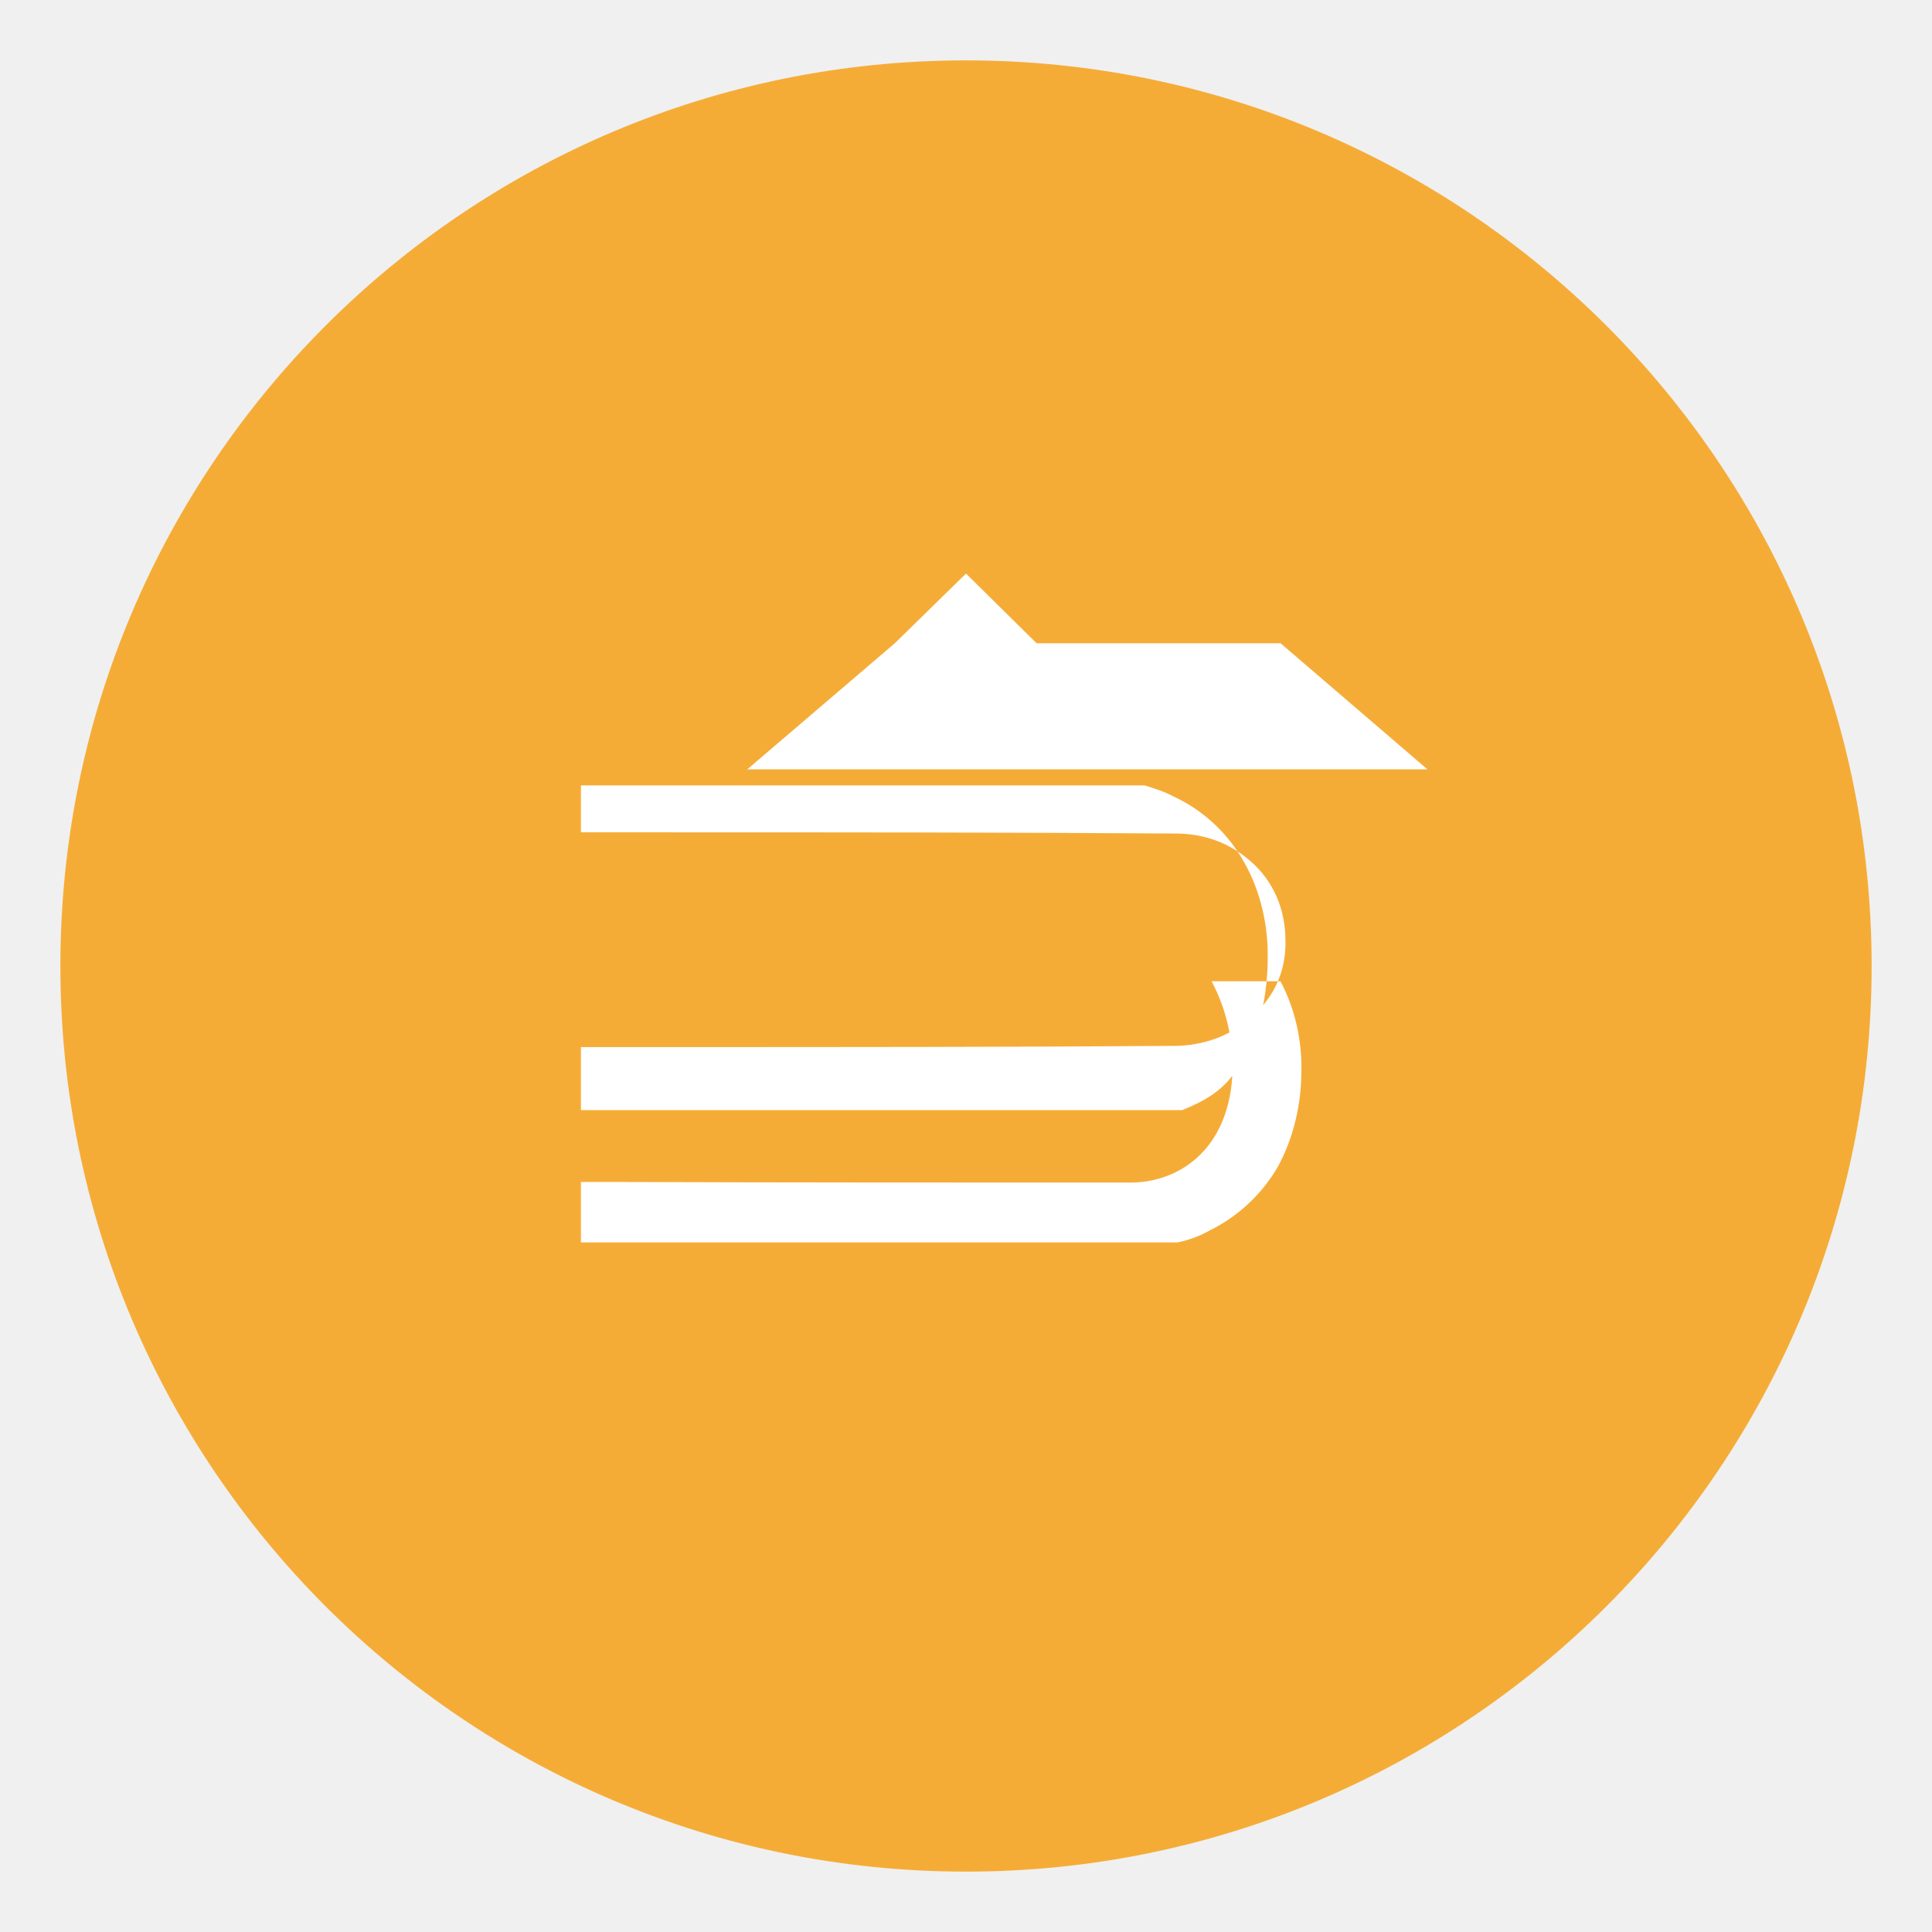
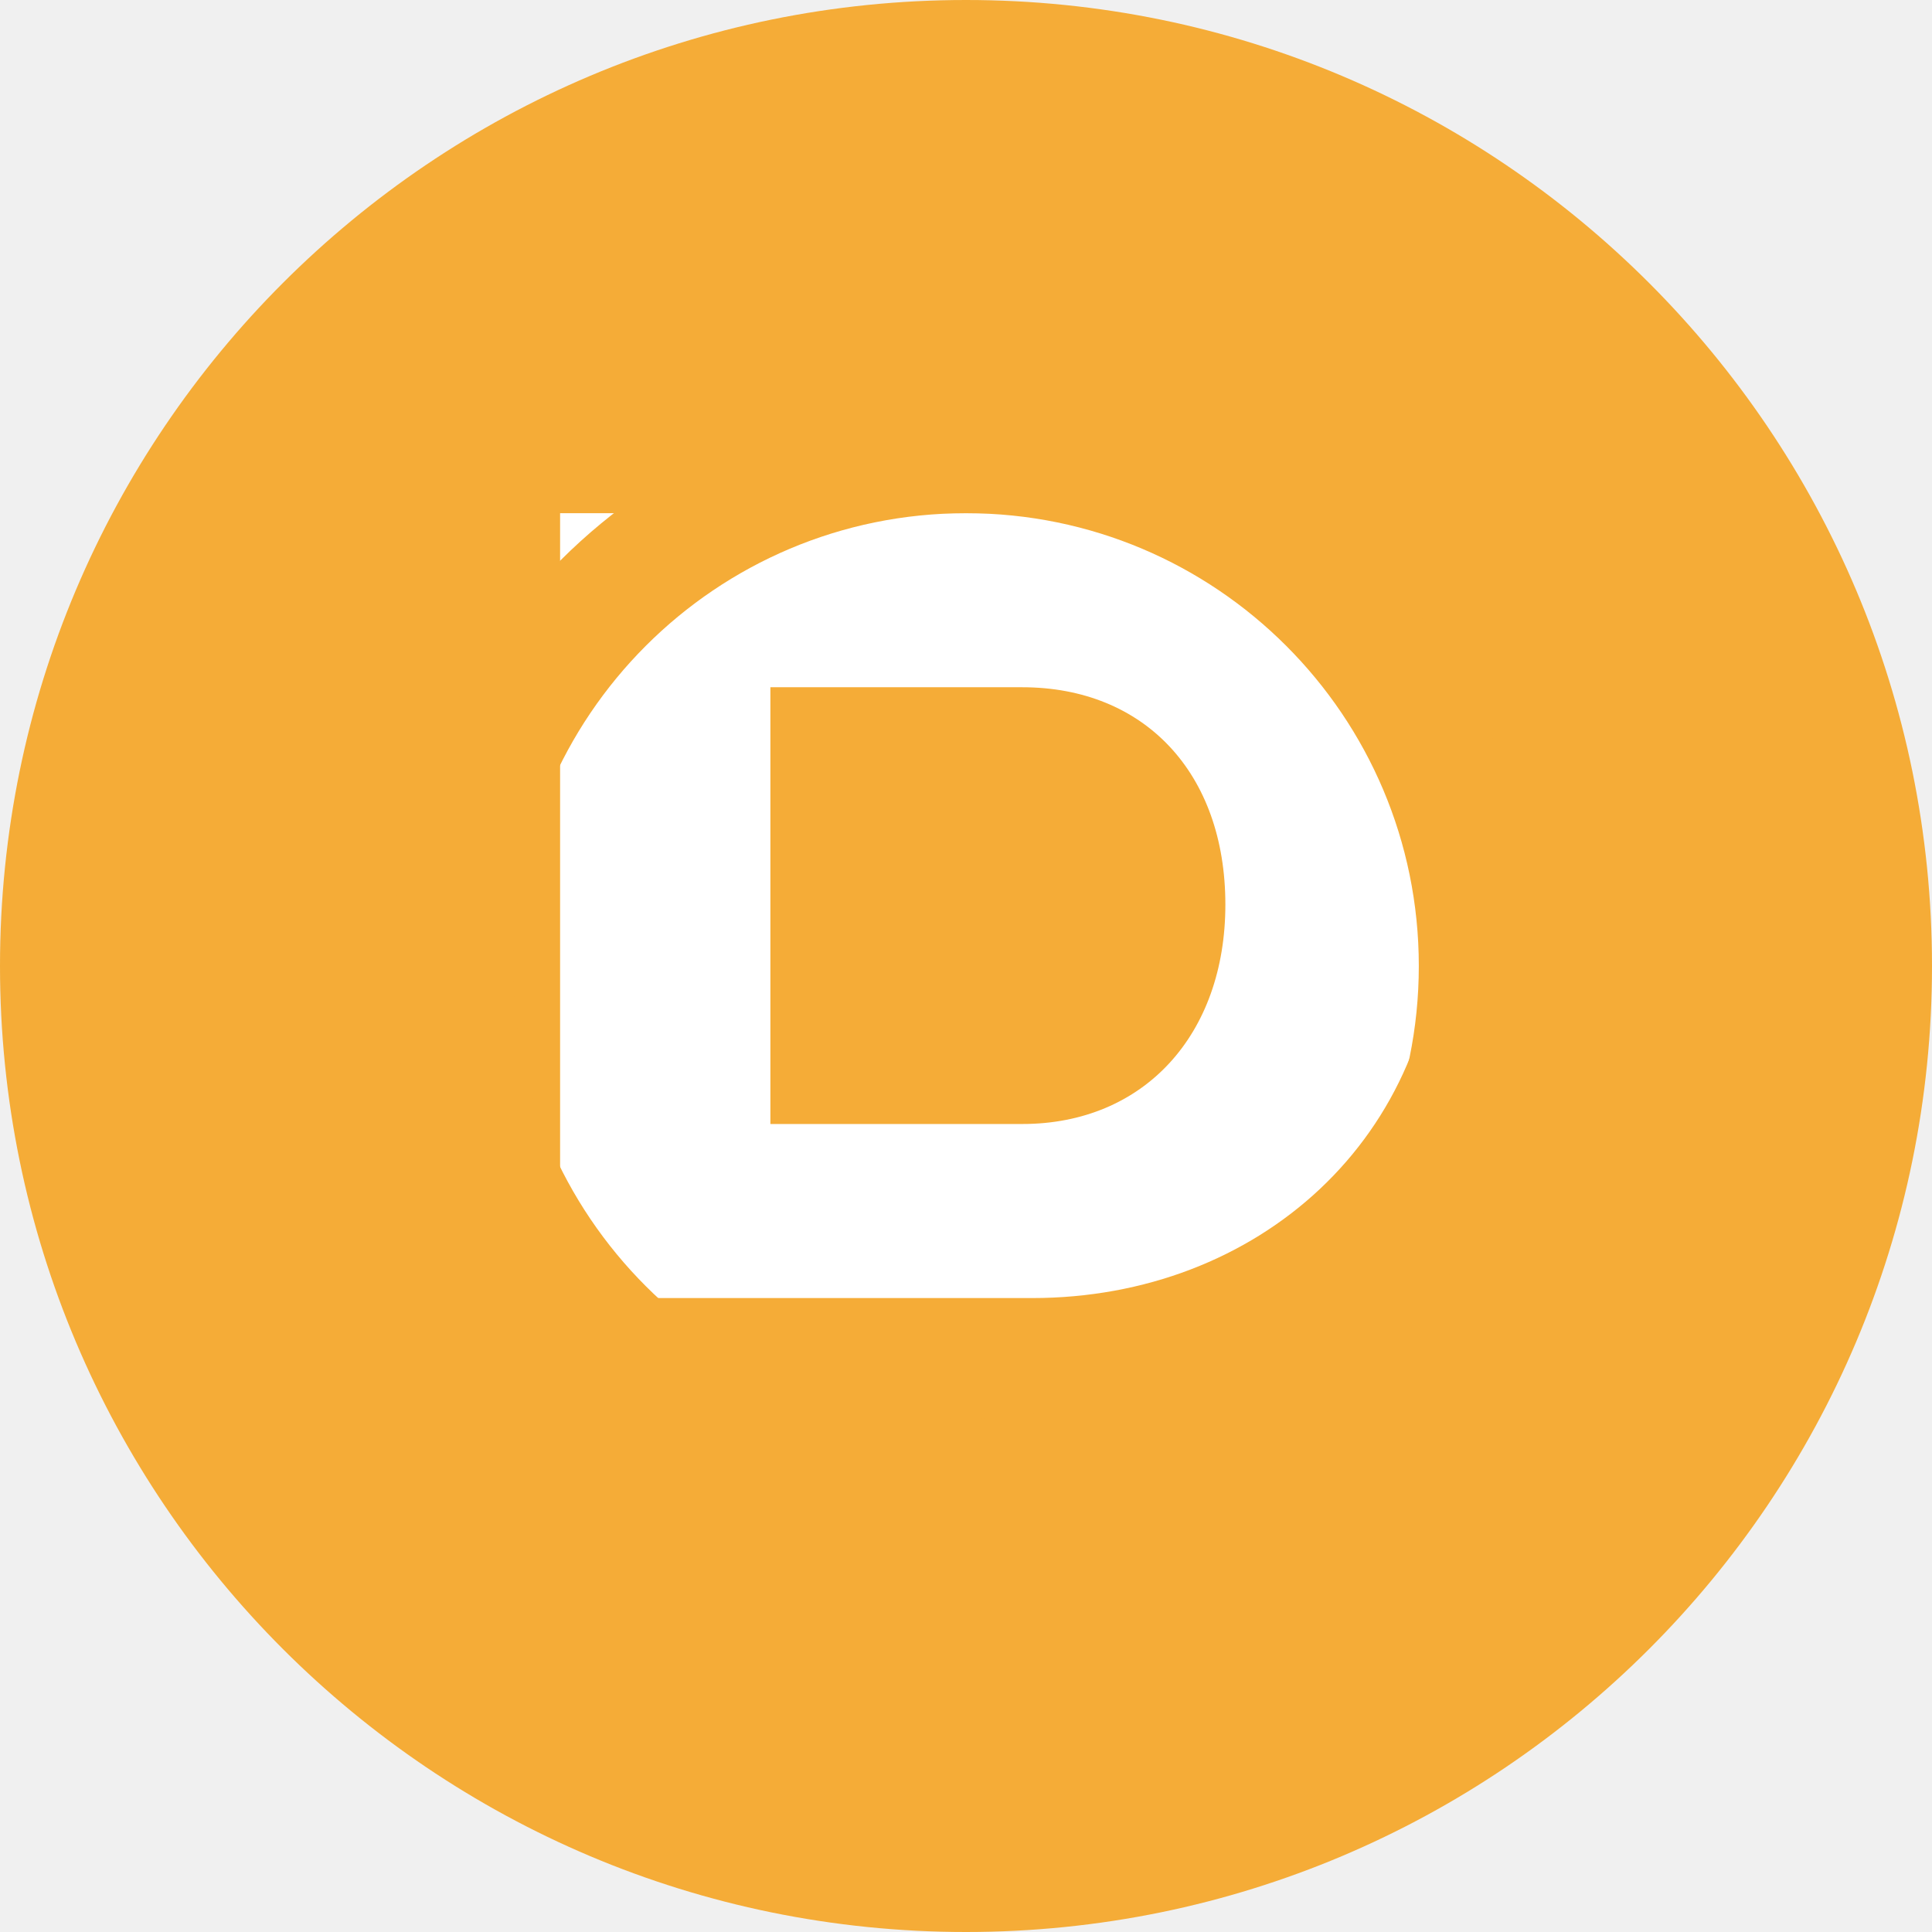
- <svg xmlns="http://www.w3.org/2000/svg" viewBox="0 0 32 32" width="32" height="32">
-   <circle cx="16" cy="16" r="15" fill="#F5AC37" />
-   <path d="M9.622 12.743v1.043h1.323c2.855 0 5.69 0 8.534.02.53 0 1.01.204 1.373.593.296.327.439.736.439 1.186.01.429-.143.858-.47 1.166-.347.368-.807.552-1.313.572-2.834.02-5.659.02-8.493.02h-1.393v1.044h9.958c.561-.225.807-.45 1.05-.92.255-.46.367-1.044.367-1.595.01-.552-.122-1.125-.398-1.605-.265-.47-.674-.85-1.16-1.074-.153-.082-.316-.133-.48-.184h-9.337zm7.548-2.088L16 9.5l-1.18 1.155-2.443 2.088h11.266l-2.432-2.088h-4.04zm-7.548 8.88v1.043h9.887c.183-.04.357-.102.52-.194a2.673 2.673 0 0 0 1.139-1.064c.255-.47.387-1.023.387-1.585.01-.5-.102-1.023-.347-1.482h-1.14c.244.46.356.962.346 1.473-.01.46-.133.91-.408 1.258-.316.398-.787.603-1.282.603-2.865 0-5.72 0-8.563-.01h-.54v-.04z" fill="#fff" />
+ <svg xmlns="http://www.w3.org/2000/svg" width="32" height="32" viewBox="0 0 32 32" fill="none">
+   <circle cx="16" cy="16" r="16" fill="#F5AC37" />
+   <path d="M9.277 8.5H17.096C20.827 8.5 23.833 11.117 23.833 14.983C23.833 18.85 20.827 21.5 17.096 21.5H9.277V8.5ZM12.76 18.617H16.932C18.951 18.617 20.296 17.133 20.296 14.983C20.296 12.8 18.951 11.383 16.932 11.383H12.76V18.617Z" fill="white" />
+   <path d="M16 6.5C10.753 6.5 6.5 10.753 6.5 16C6.5 21.247 10.753 25.5 16 25.5C21.247 25.5 25.5 21.247 25.5 16C25.5 10.753 21.247 6.5 16 6.5ZM16 23.5C11.858 23.5 8.5 20.142 8.5 16C8.5 11.858 11.858 8.5 16 8.5C20.142 8.5 23.5 11.858 23.5 16C23.5 20.142 20.142 23.5 16 23.5Z" fill="#F5AC37" />
</svg>
